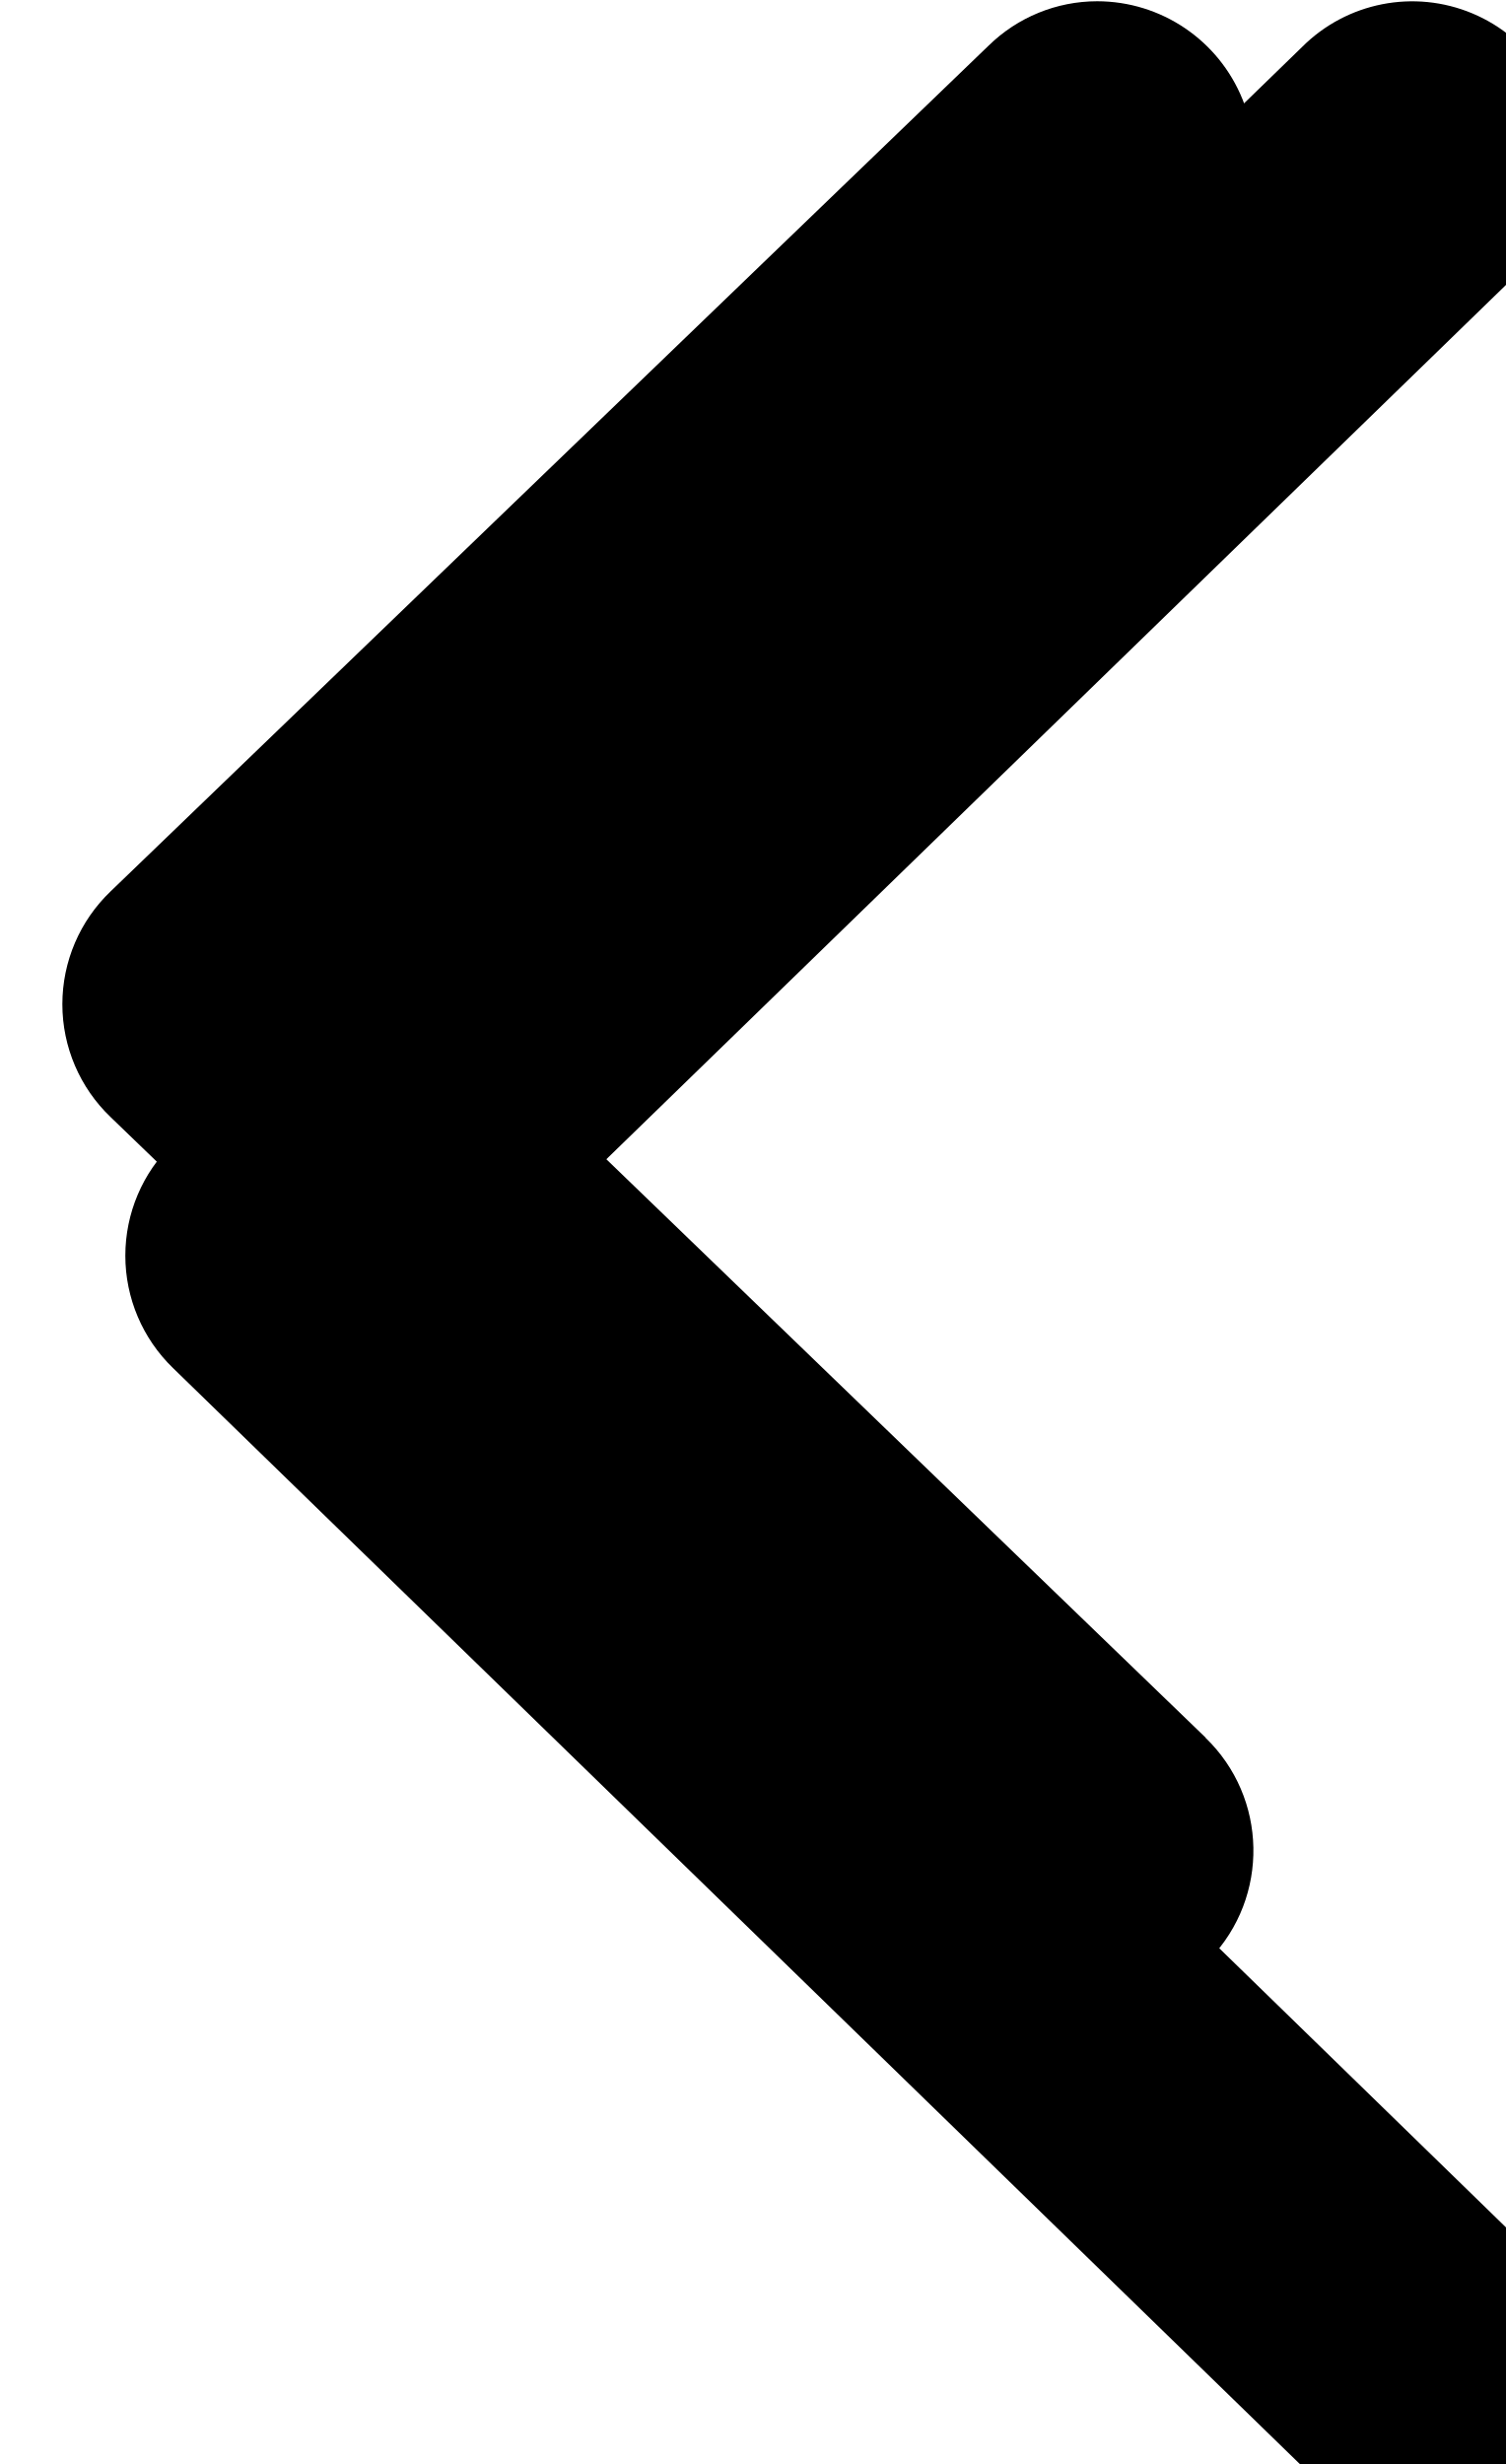
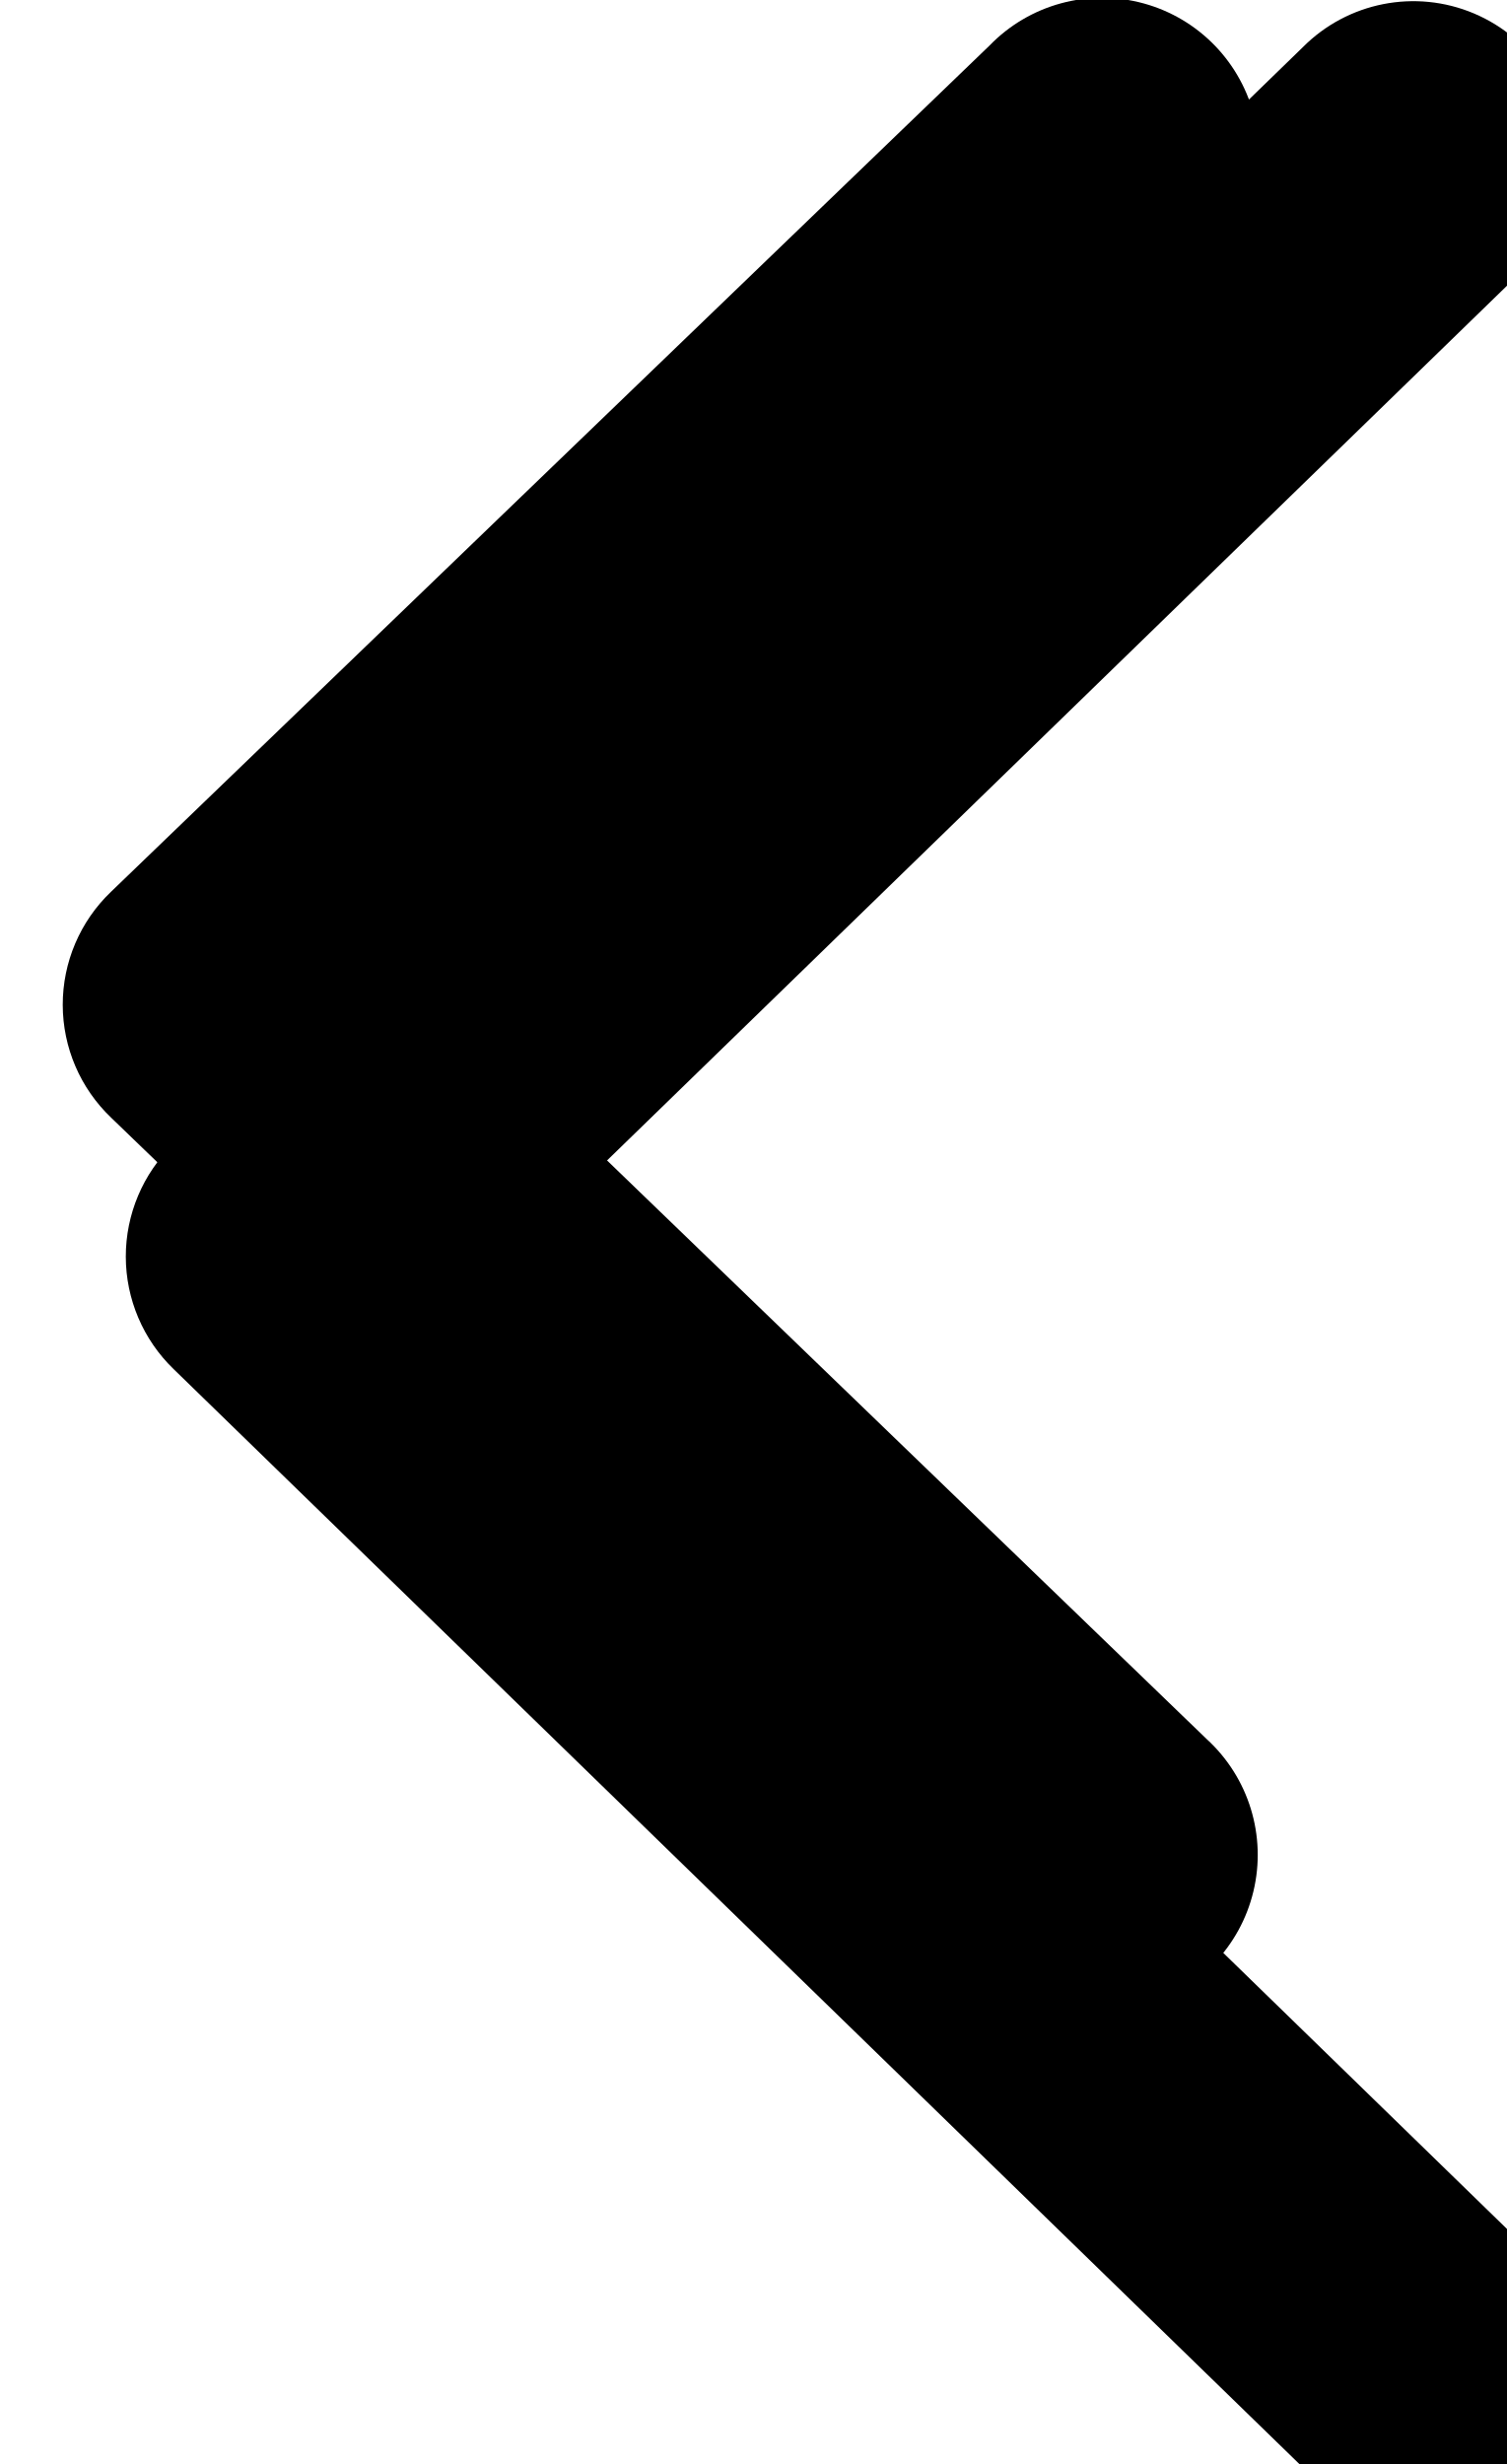
<svg xmlns="http://www.w3.org/2000/svg" id="ChevronLeftLarge">
-   <path d="M9.605 13.843L3.551 8l6.056-5.84A1.25 1.25 0 0 0 8.74.01a1.237 1.237 0 0 0-.864.353L.882 7.1a1.244 1.244 0 0 0 0 1.8l6.988 6.742a1.248 1.248 0 1 0 1.732-1.8z" class="spectrum-UIIcon--medium" />
-   <path d="M12.109 17.853L4.043 10l8.066-7.839a1.242 1.242 0 0 0 .381-.894 1.24 1.24 0 0 0-2.119-.891L1.378 9.108a1.245 1.245 0 0 0 0 1.79l8.99 8.744a1.247 1.247 0 1 0 1.738-1.789z" class="spectrum-UIIcon--large" />
+   <path d="M9.605 13.843L3.55 8l6.056-5.84A1.248 1.248 0 1 0 7.876.363L.882 7.1a1.243 1.243 0 0 0 .003 1.797l6.988 6.742a1.248 1.248 0 1 0 1.732-1.796z" class="spectrum-UIIcon--medium" />
+   <path d="M12.109 17.853l-8.066-7.849 8.066-7.84a1.243 1.243 0 0 0 .381-.894 1.24 1.24 0 0 0-2.12-.894L1.379 9.108a1.246 1.246 0 0 0 .003 1.79l8.99 8.744a1.247 1.247 0 1 0 1.738-1.789z" class="spectrum-UIIcon--large" />
</svg>
